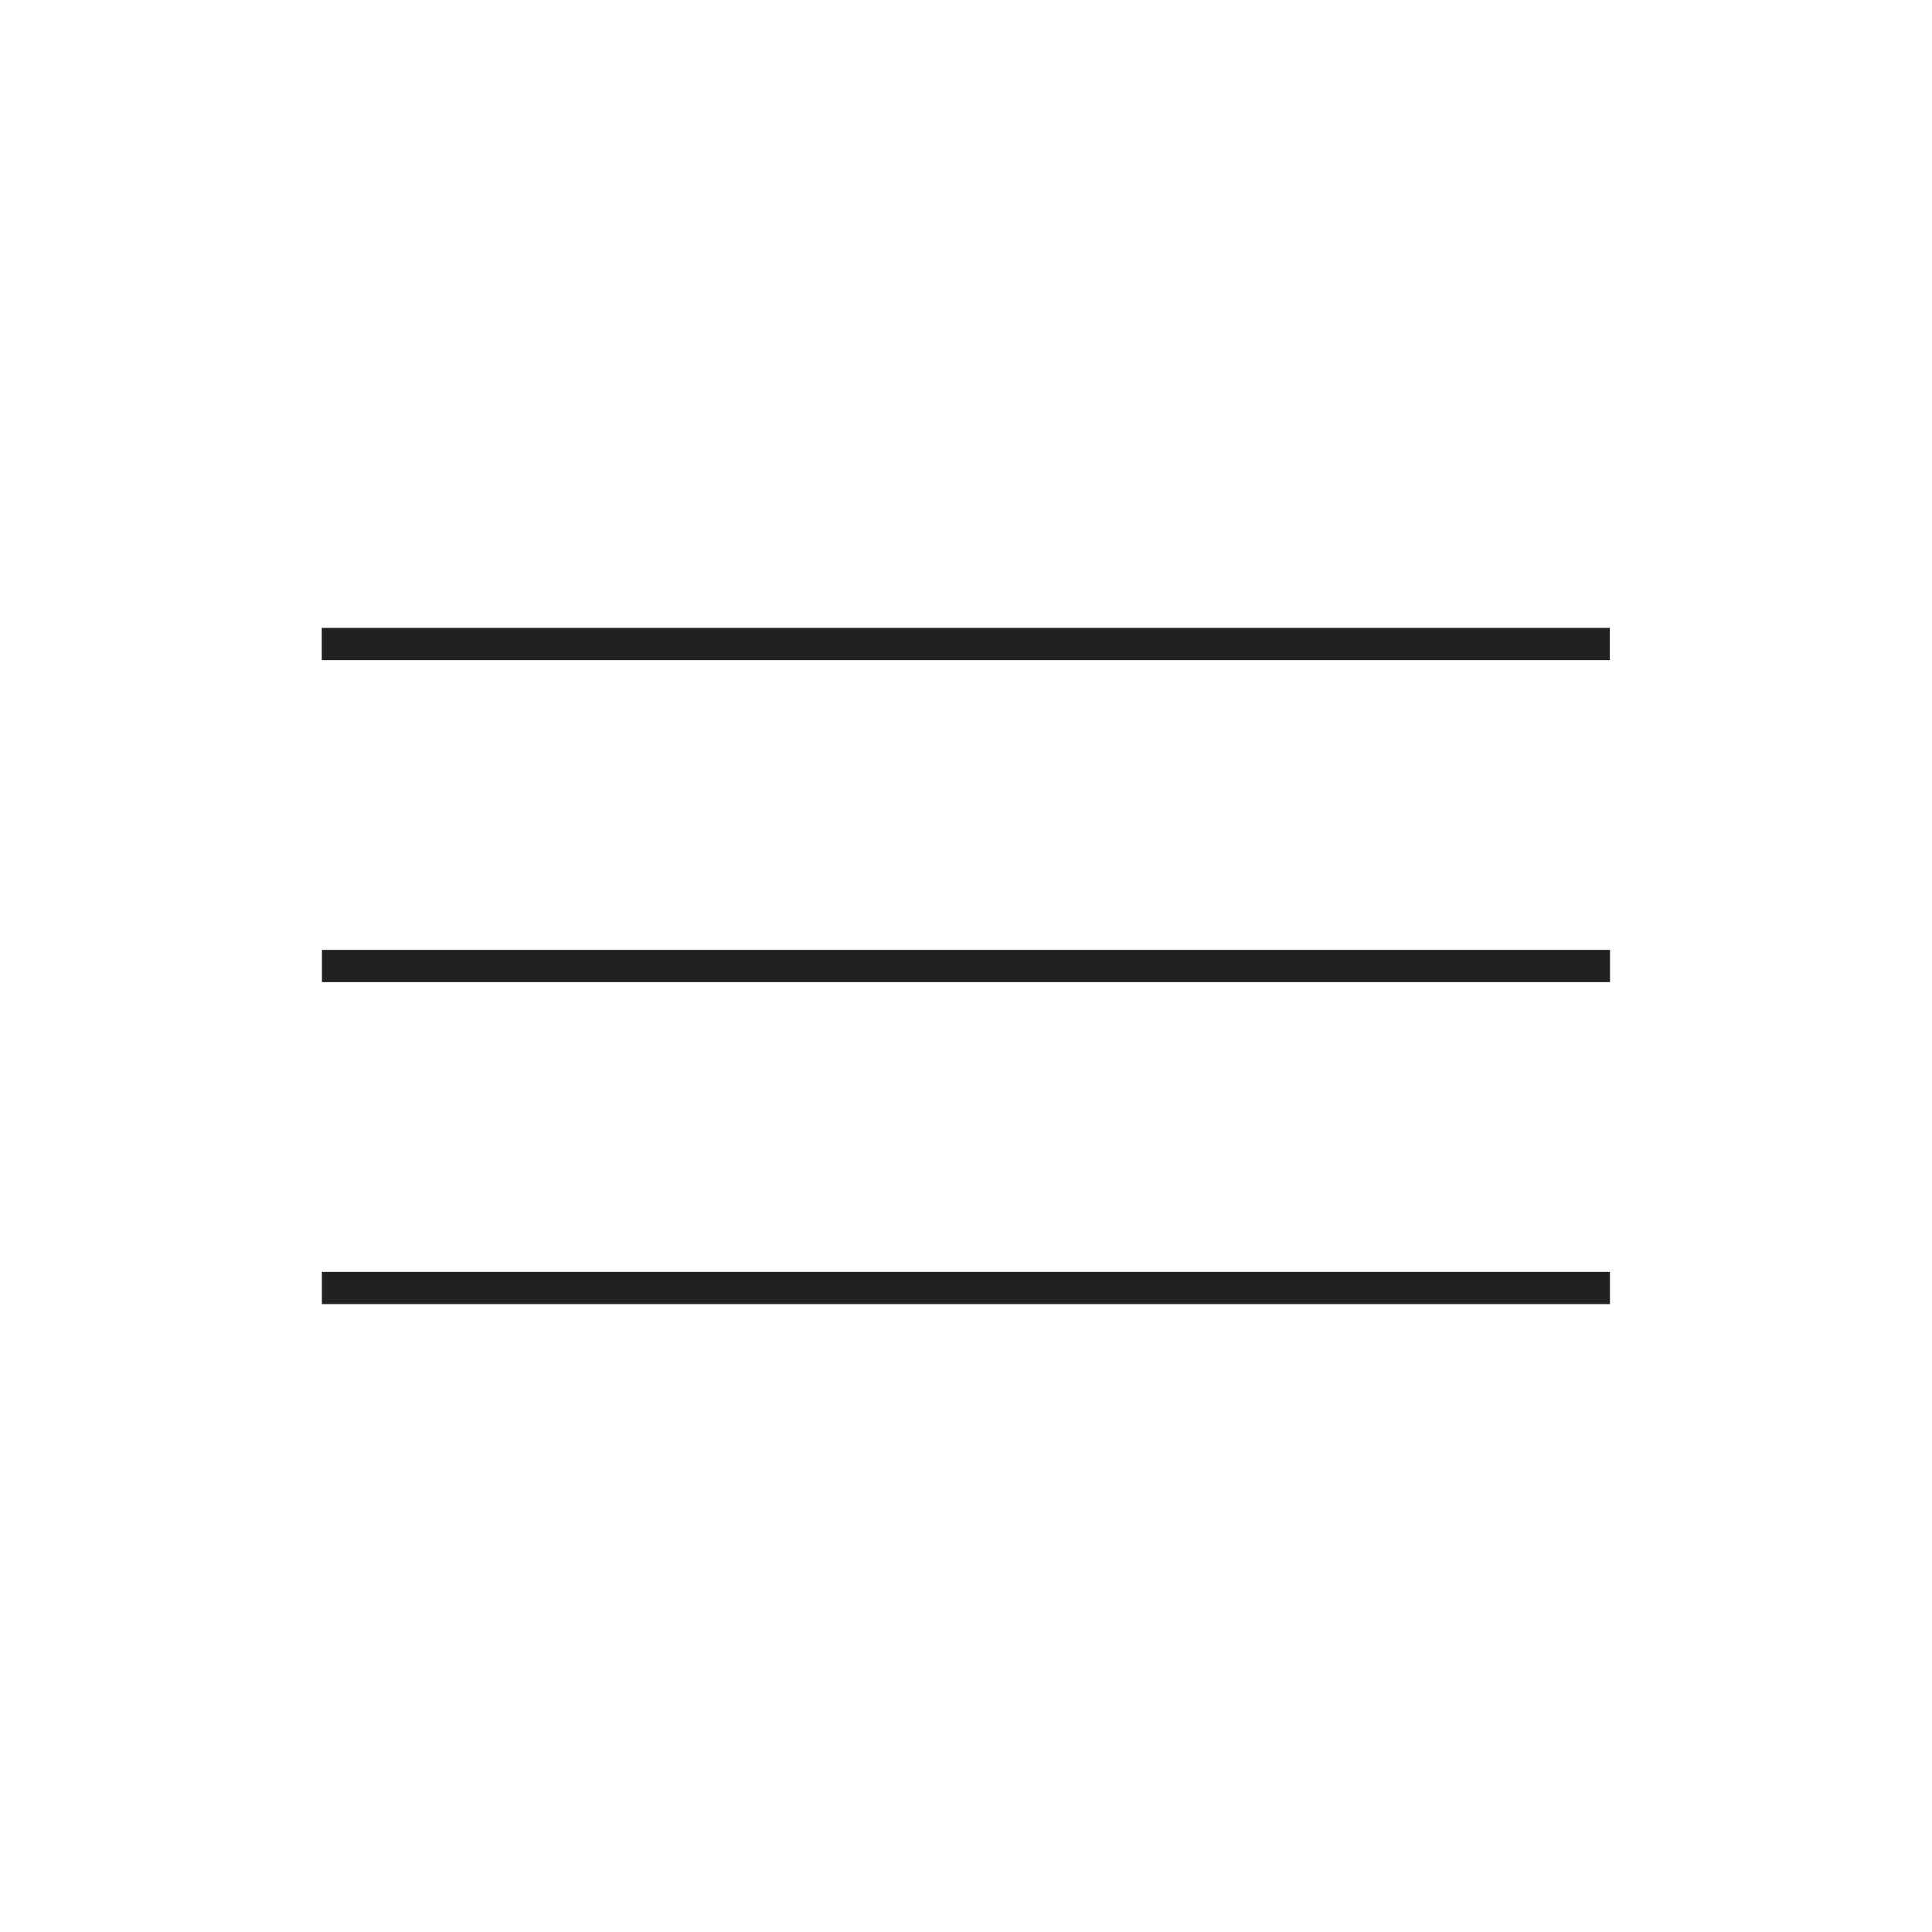
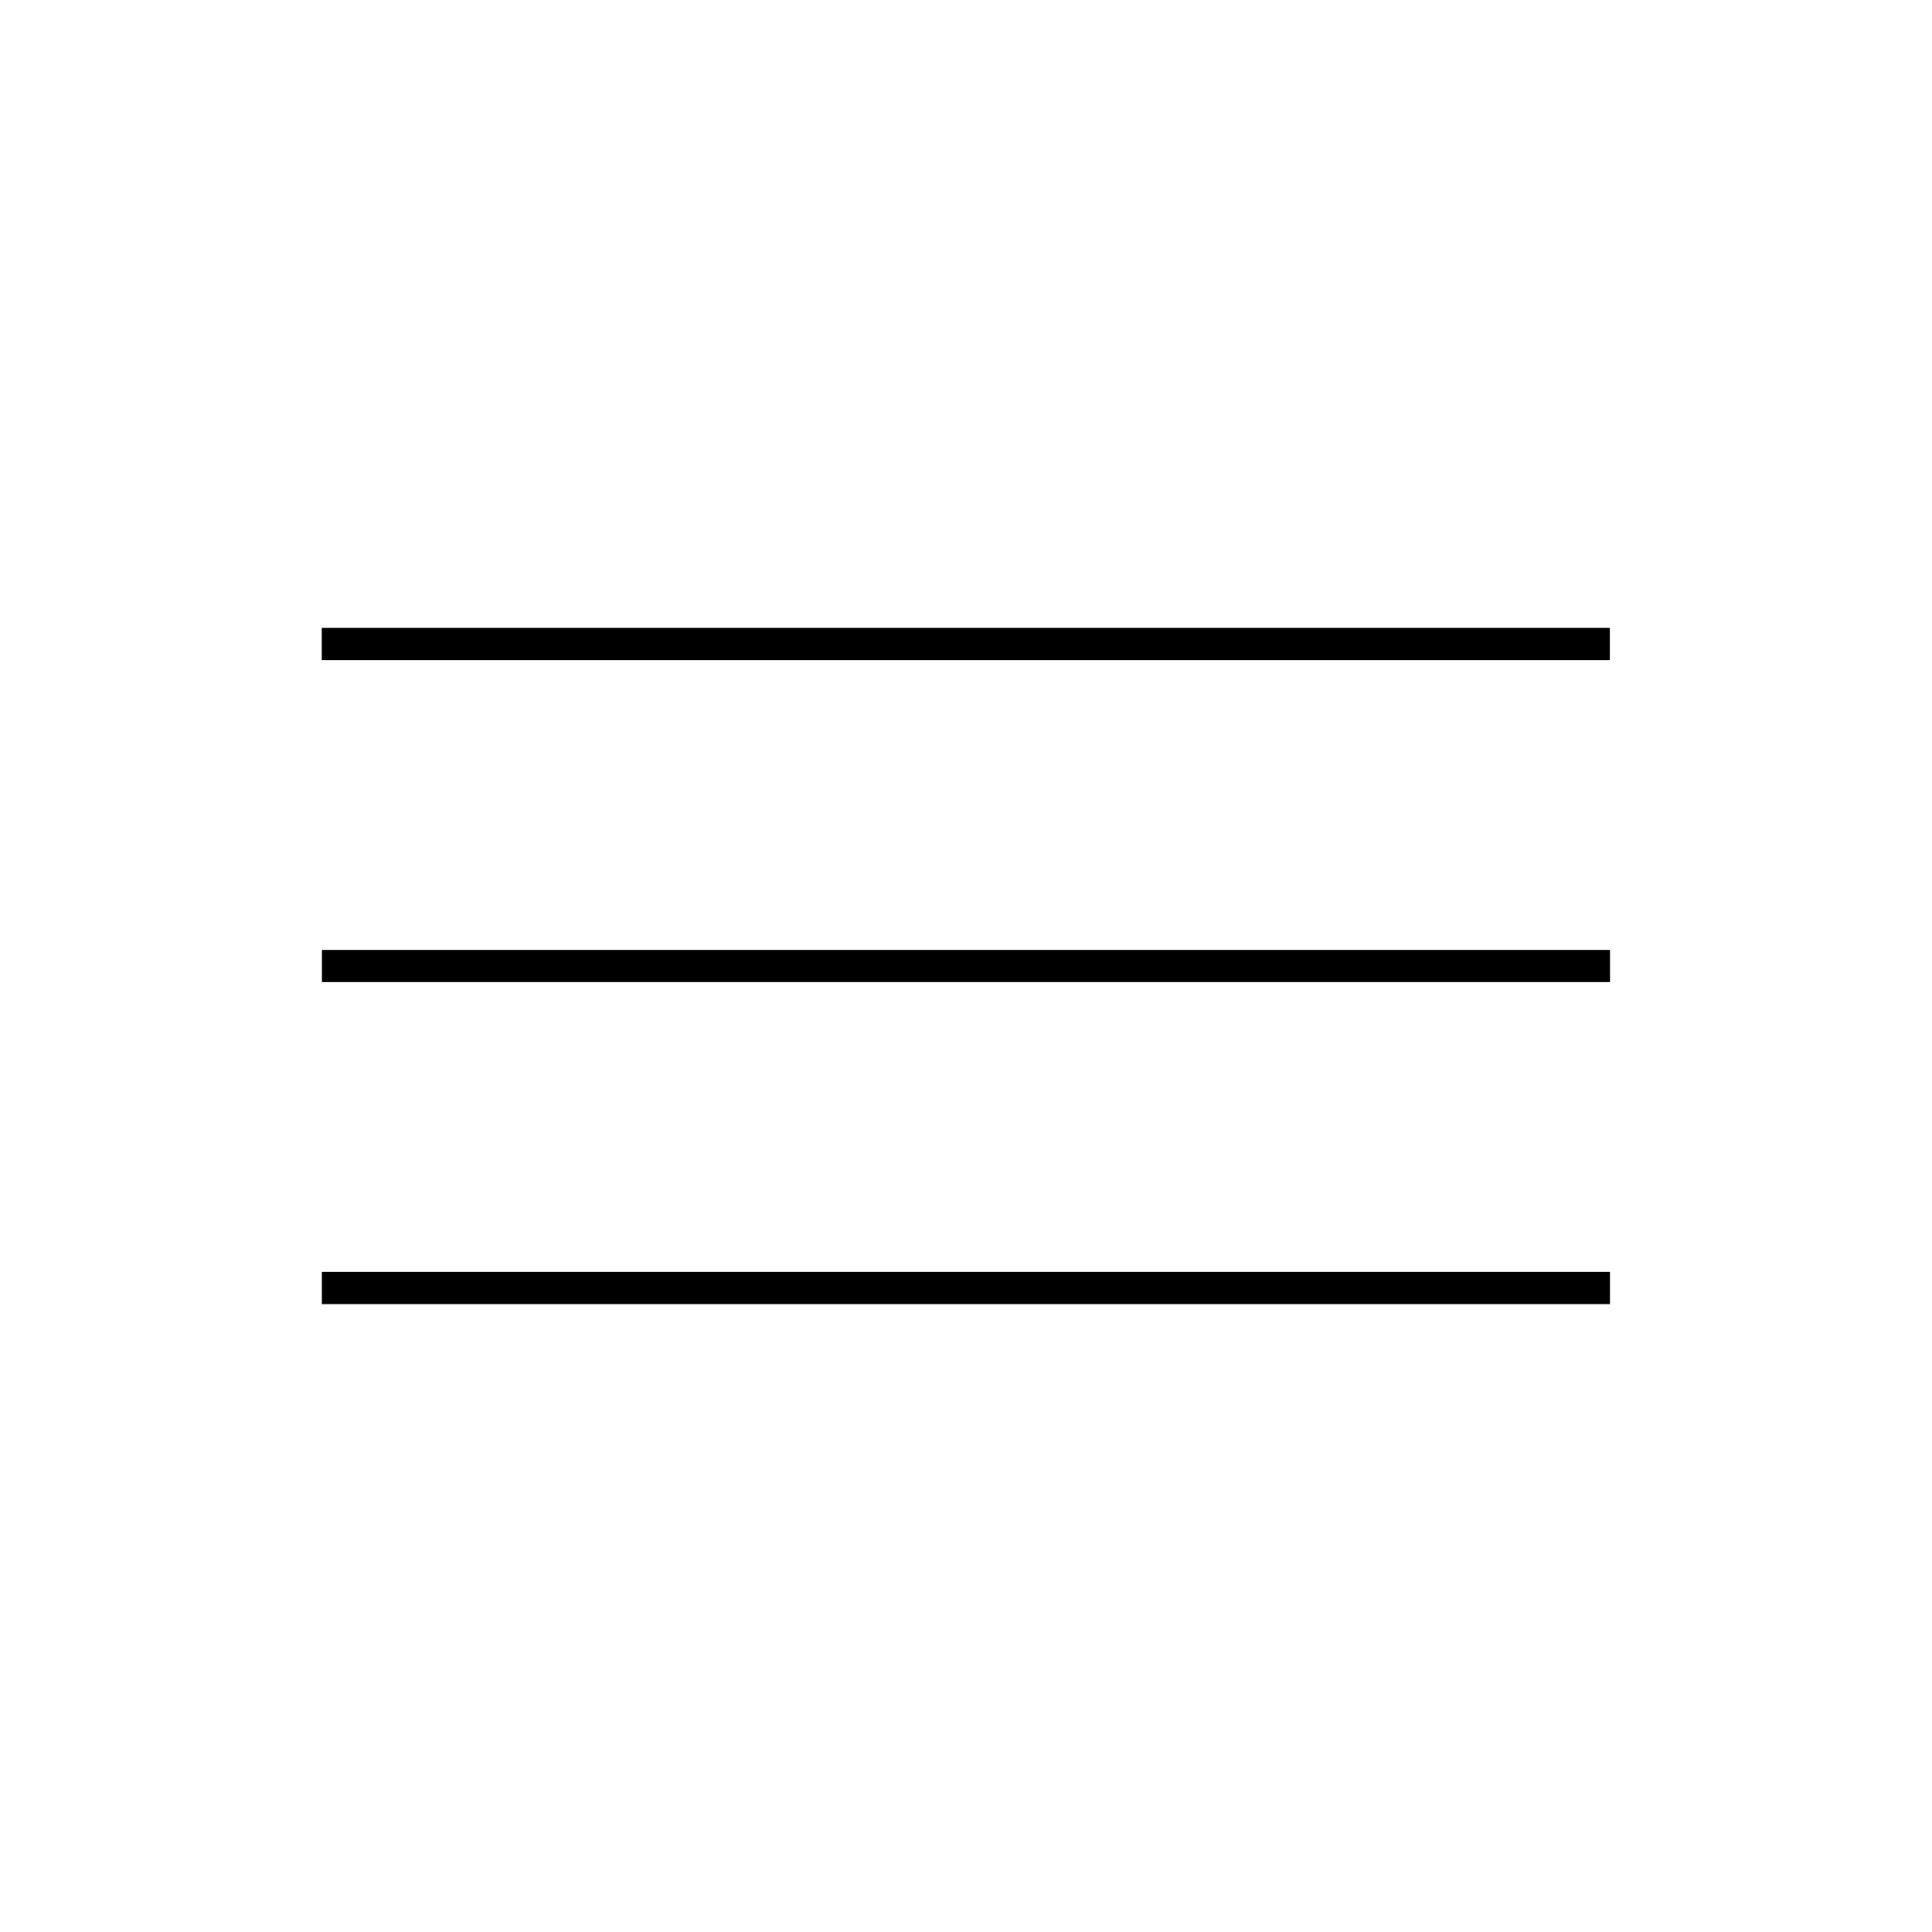
<svg xmlns="http://www.w3.org/2000/svg" id="eewUFzPt3RK1" viewBox="0 0 30 30" shape-rendering="geometricPrecision" text-rendering="geometricPrecision">
-   <path id="eewUFzPt3RK2" d="M15,15h8.442" transform="matrix(-2.369224 0 0 1 60.53742 5)" fill="none" stroke="#212121" stroke-width="0.5" />
-   <path id="eewUFzPt3RK3" d="M15,15h8.442" transform="matrix(-2.369224 0 0 1 60.53837 0)" fill="none" stroke="#212121" stroke-width="0.5" />
-   <path id="eewUFzPt3RK4" d="M15,15h8.442" transform="matrix(-2.369224 0 0 1 60.53555-5)" fill="none" stroke="#212121" stroke-width="0.5" />
+   <path id="eewUFzPt3RK2" d="M15,15h8.442" transform="matrix(-2.369224 0 0 1 60.53742 5)" fill="none" stroke="#000000" stroke-width="0.5" />
+   <path id="eewUFzPt3RK3" d="M15,15h8.442" transform="matrix(-2.369224 0 0 1 60.53837 0)" fill="none" stroke="#000000" stroke-width="0.5" />
+   <path id="eewUFzPt3RK4" d="M15,15h8.442" transform="matrix(-2.369224 0 0 1 60.53555-5)" fill="none" stroke="#000000" stroke-width="0.5" begin="indefinite" />
</svg>
